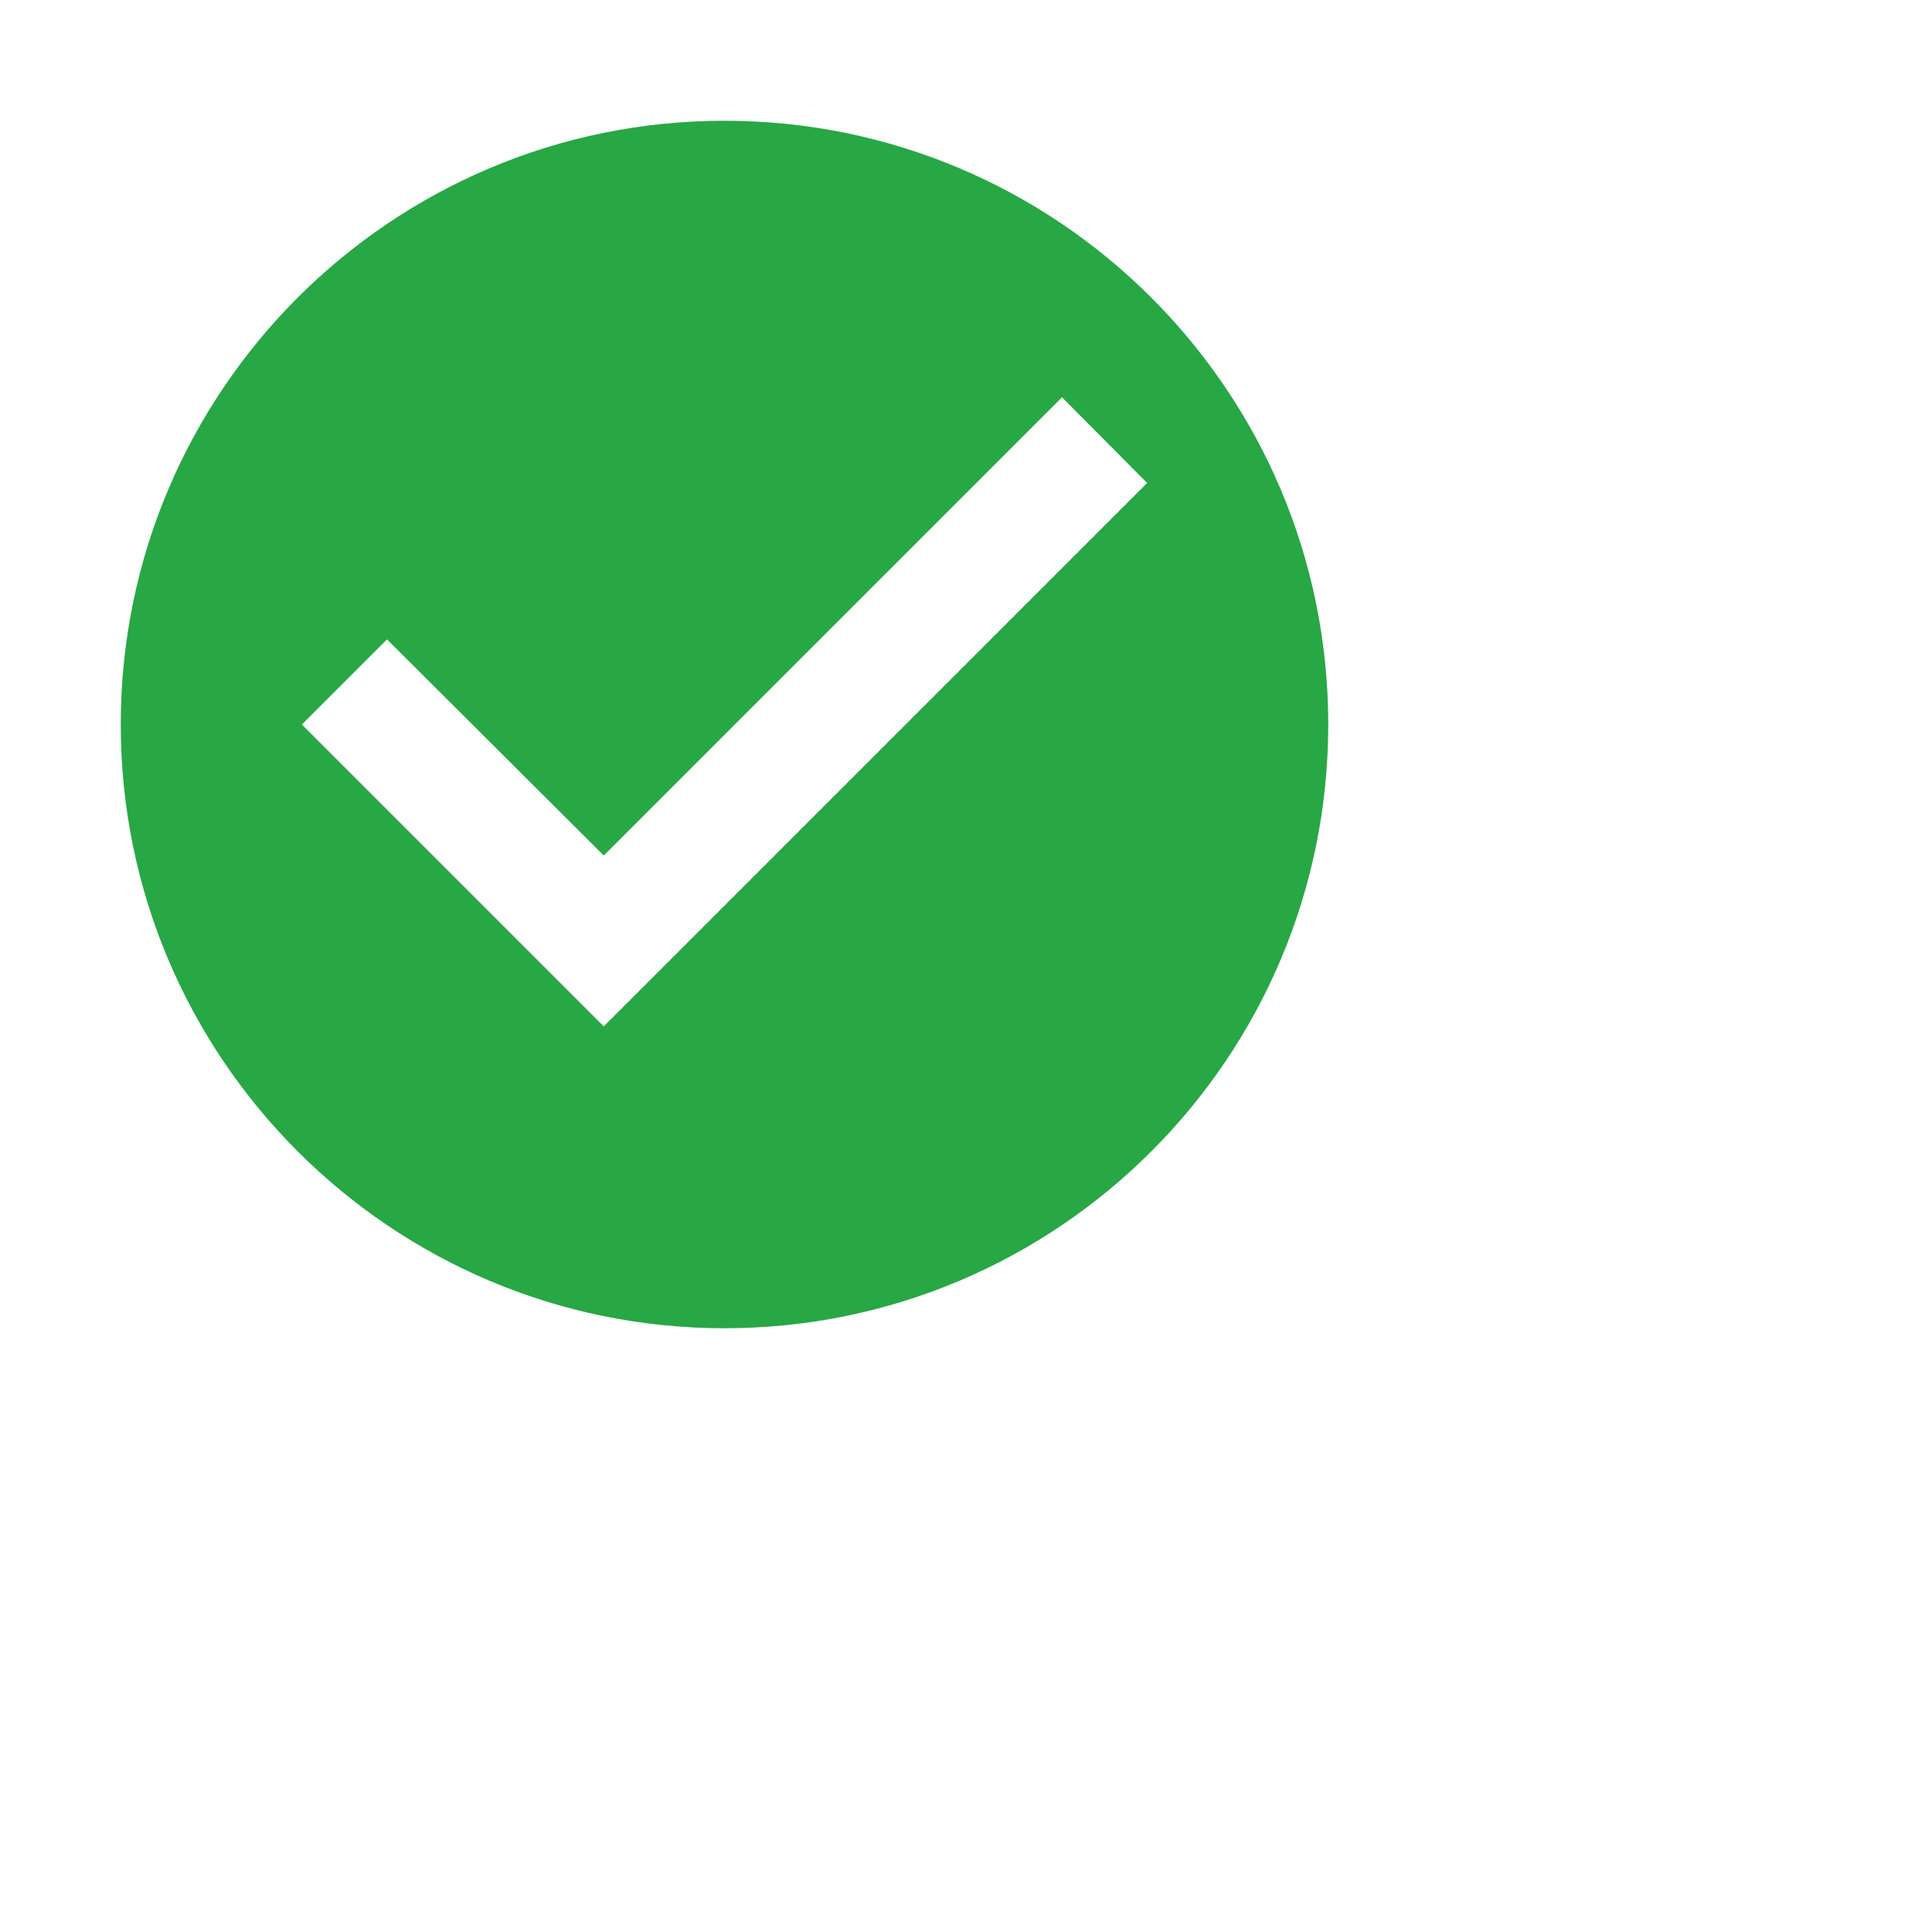
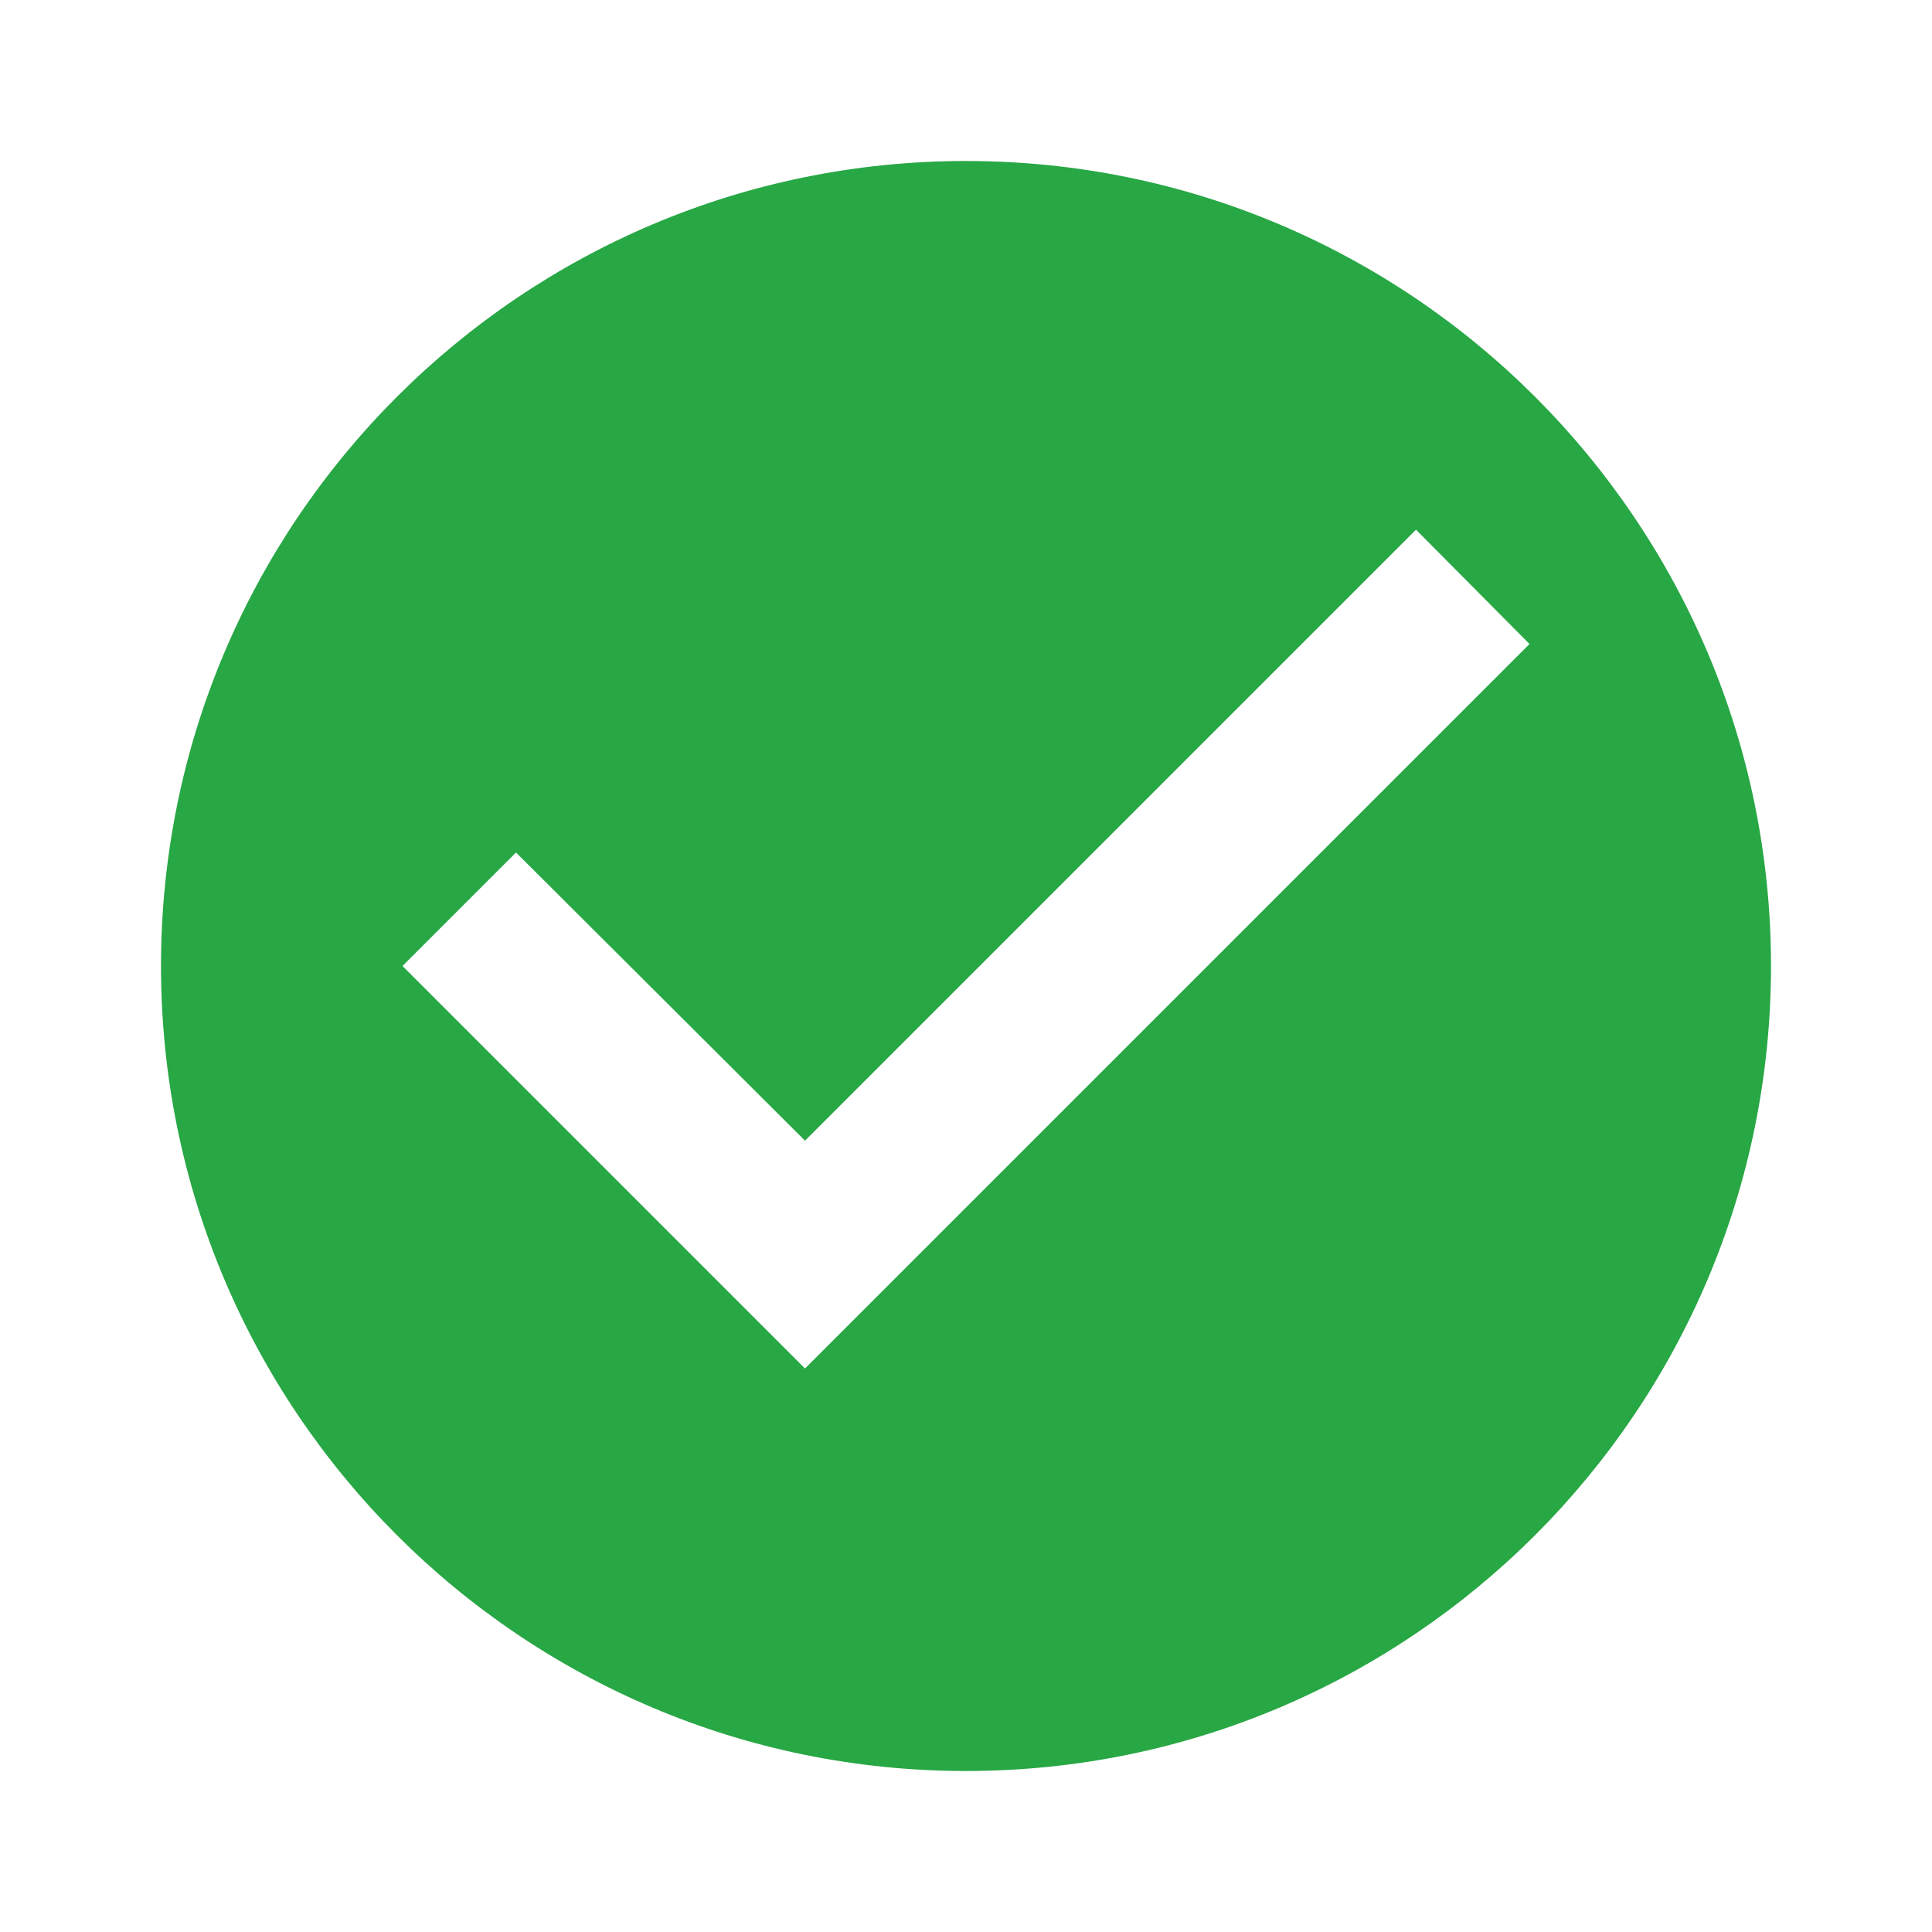
- <svg xmlns="http://www.w3.org/2000/svg" height="18px" viewBox="0 0 32 32" width="18px" fill="#28A745">
+ <svg xmlns="http://www.w3.org/2000/svg" height="18px" viewBox="0 0 24 24" width="18px" fill="#28A745">
  <path d="M0 0h24v24H0z" fill="none" />
  <path d="M12 2C6.48 2 2 6.48 2 12s4.48 10 10 10 10-4.48 10-10S17.52 2 12 2zm-2 15l-5-5 1.41-1.41L10 14.17l7.59-7.59L19 8l-9 9z" />
</svg>
